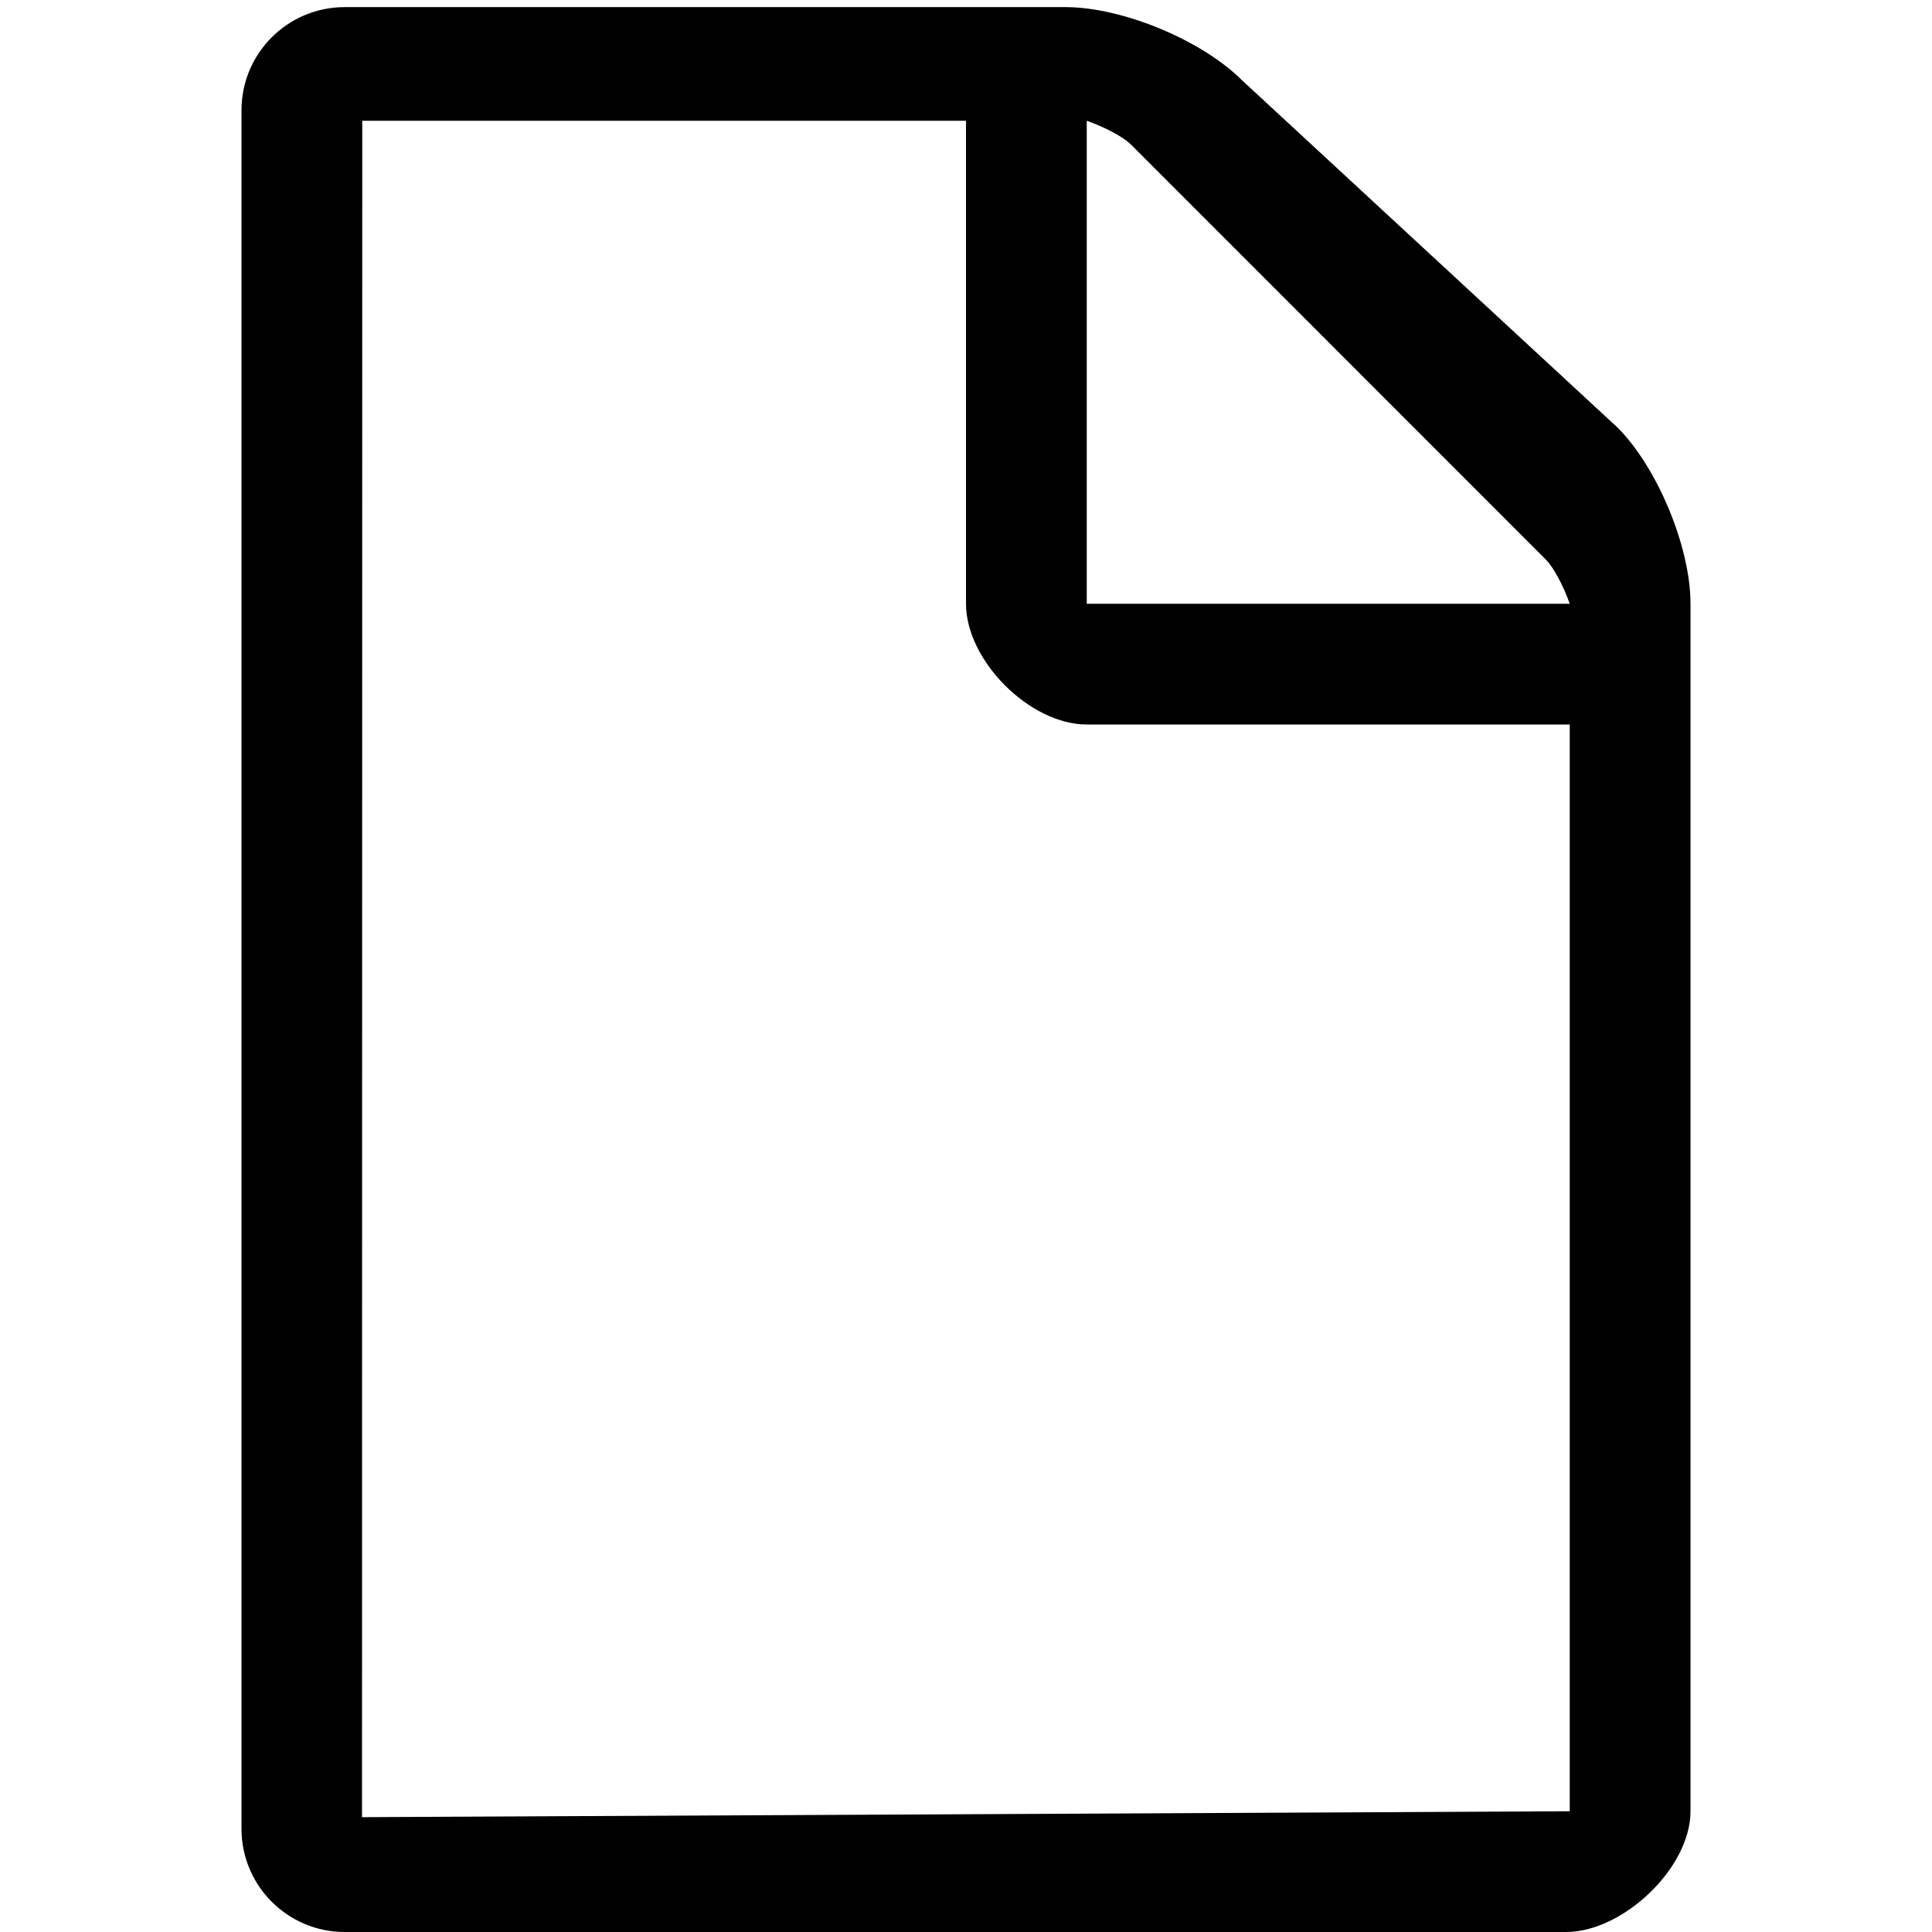
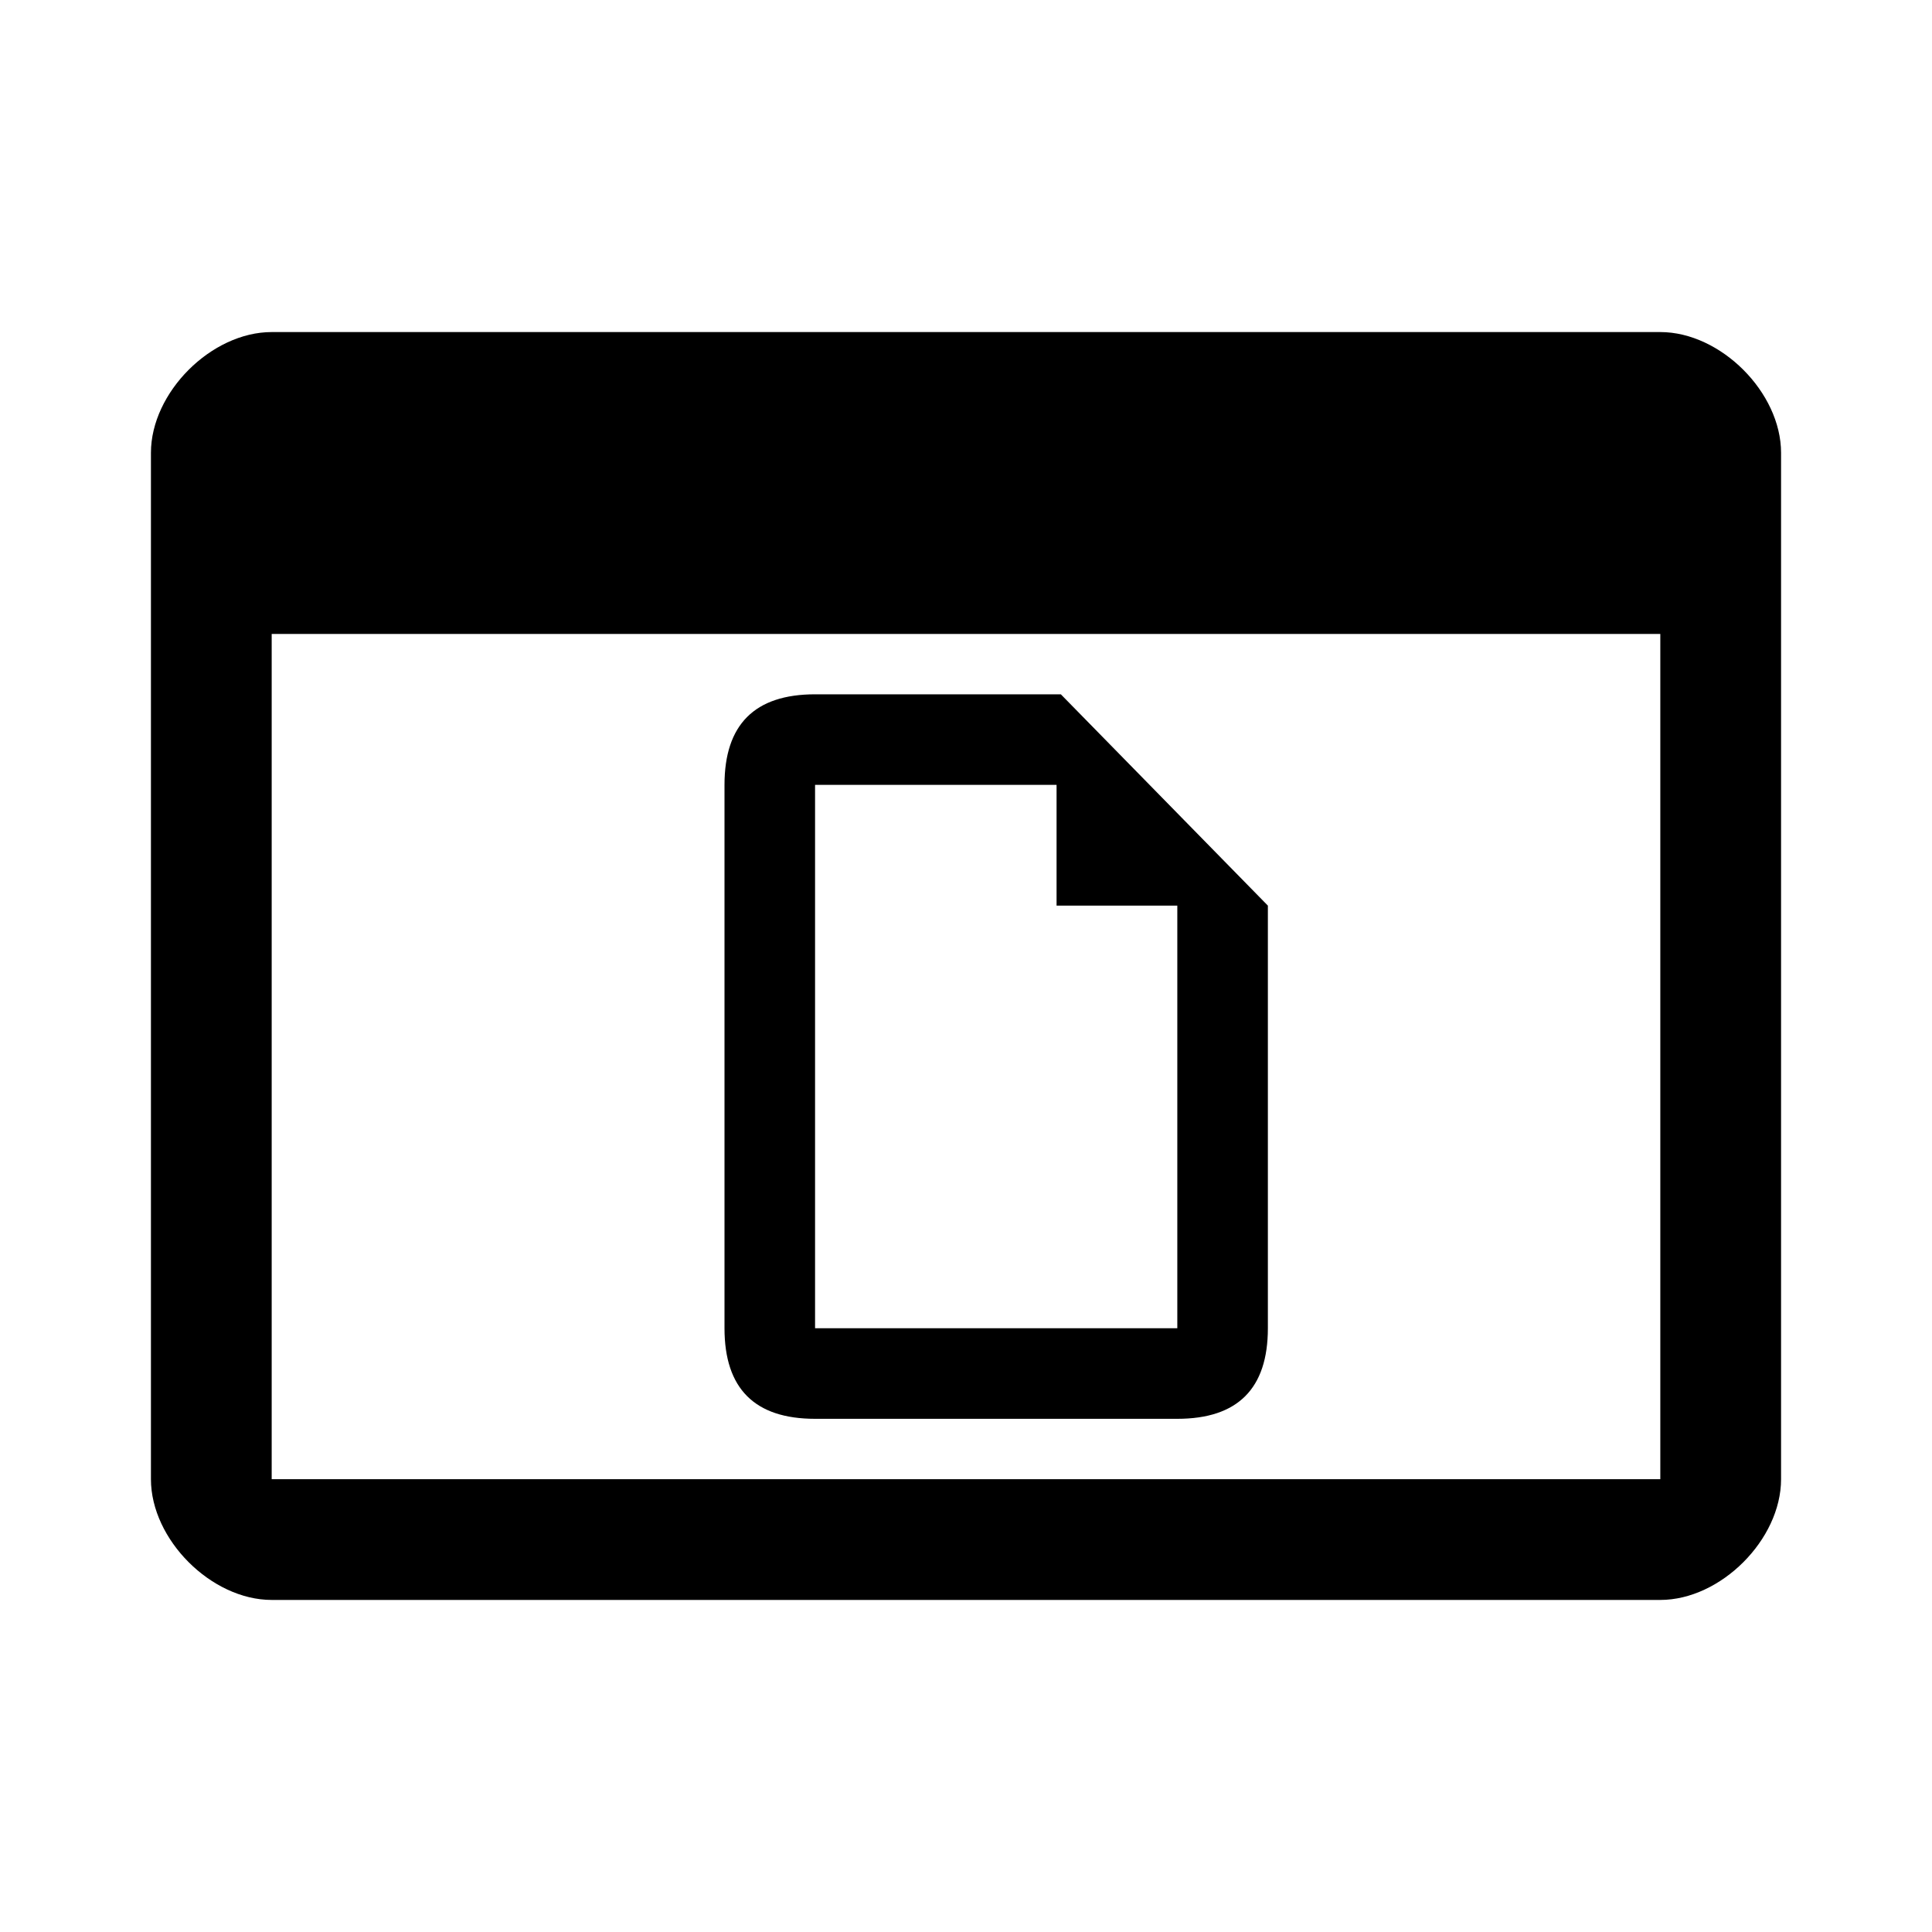
- <svg xmlns="http://www.w3.org/2000/svg" version="1.1" id="Layer_1" x="0px" y="0px" width="16px" height="16px" viewBox="0 0 16 16" enable-background="new 0 0 16 16" xml:space="preserve">
-   <g>
-     <path fill="currentColor" d="M14,5v10c0,0.472-0.561,1-1.031,1H2.854C2.383,16,2,15.617,2,15.146V0.913c0-0.472,0.383-0.854,0.854-0.854 h5.97c0.473,0,1.131,0.275,1.461,0.605l3.111,2.877C13.725,3.871,14,4.528,14,5z M13,6H9C8.529,6,8,5.471,8,5V1H3L2.998,15.049 L13,15V6z M9,5h4c-0.053-0.151-0.135-0.302-0.197-0.365L9.365,1.196C9.303,1.134,9.152,1.054,9,1V5z" />
+ <svg xmlns="http://www.w3.org/2000/svg" width="32px" height="32px" viewBox="0 0 32 32" version="1.1">
+   <g stroke="none" stroke-width="1" fill="none" fill-rule="evenodd">
+     <path fill="currentColor" d="M27.5,5.5 C28.5,5.5 29.5,6.5 29.5,7.5 C29.5,17.597 29.5,23.263 29.5,24.5 C29.5,25.5 28.5,26.5 27.5,26.5 C12.234,26.5 4.567,26.5 4.5,26.5 C3.5,26.5 2.5,25.5 2.5,24.5 L2.5,7.5 C2.5,6.5 3.5,5.5 4.5,5.5 C18,5.5 14,5.5 27.5,5.5 Z M27.5,10.5 L4.5,10.5 L4.5,24.5 L27.5,24.5 L27.5,10.5 Z M17.571,11.5 L13.5,11.5 C12.5,11.5 12,12 12,13 L12,22 C12,23 12.5,23.5 13.5,23.5 L19.5,23.5 C20.5,23.5 21,23 21,22 L21,15 L17.571,11.5 Z M19.5,22 L13.5,22 L13.5,13 L17.5,13 L17.5,15 L19.5,15 L19.5,22 Z" />
  </g>
</svg>
